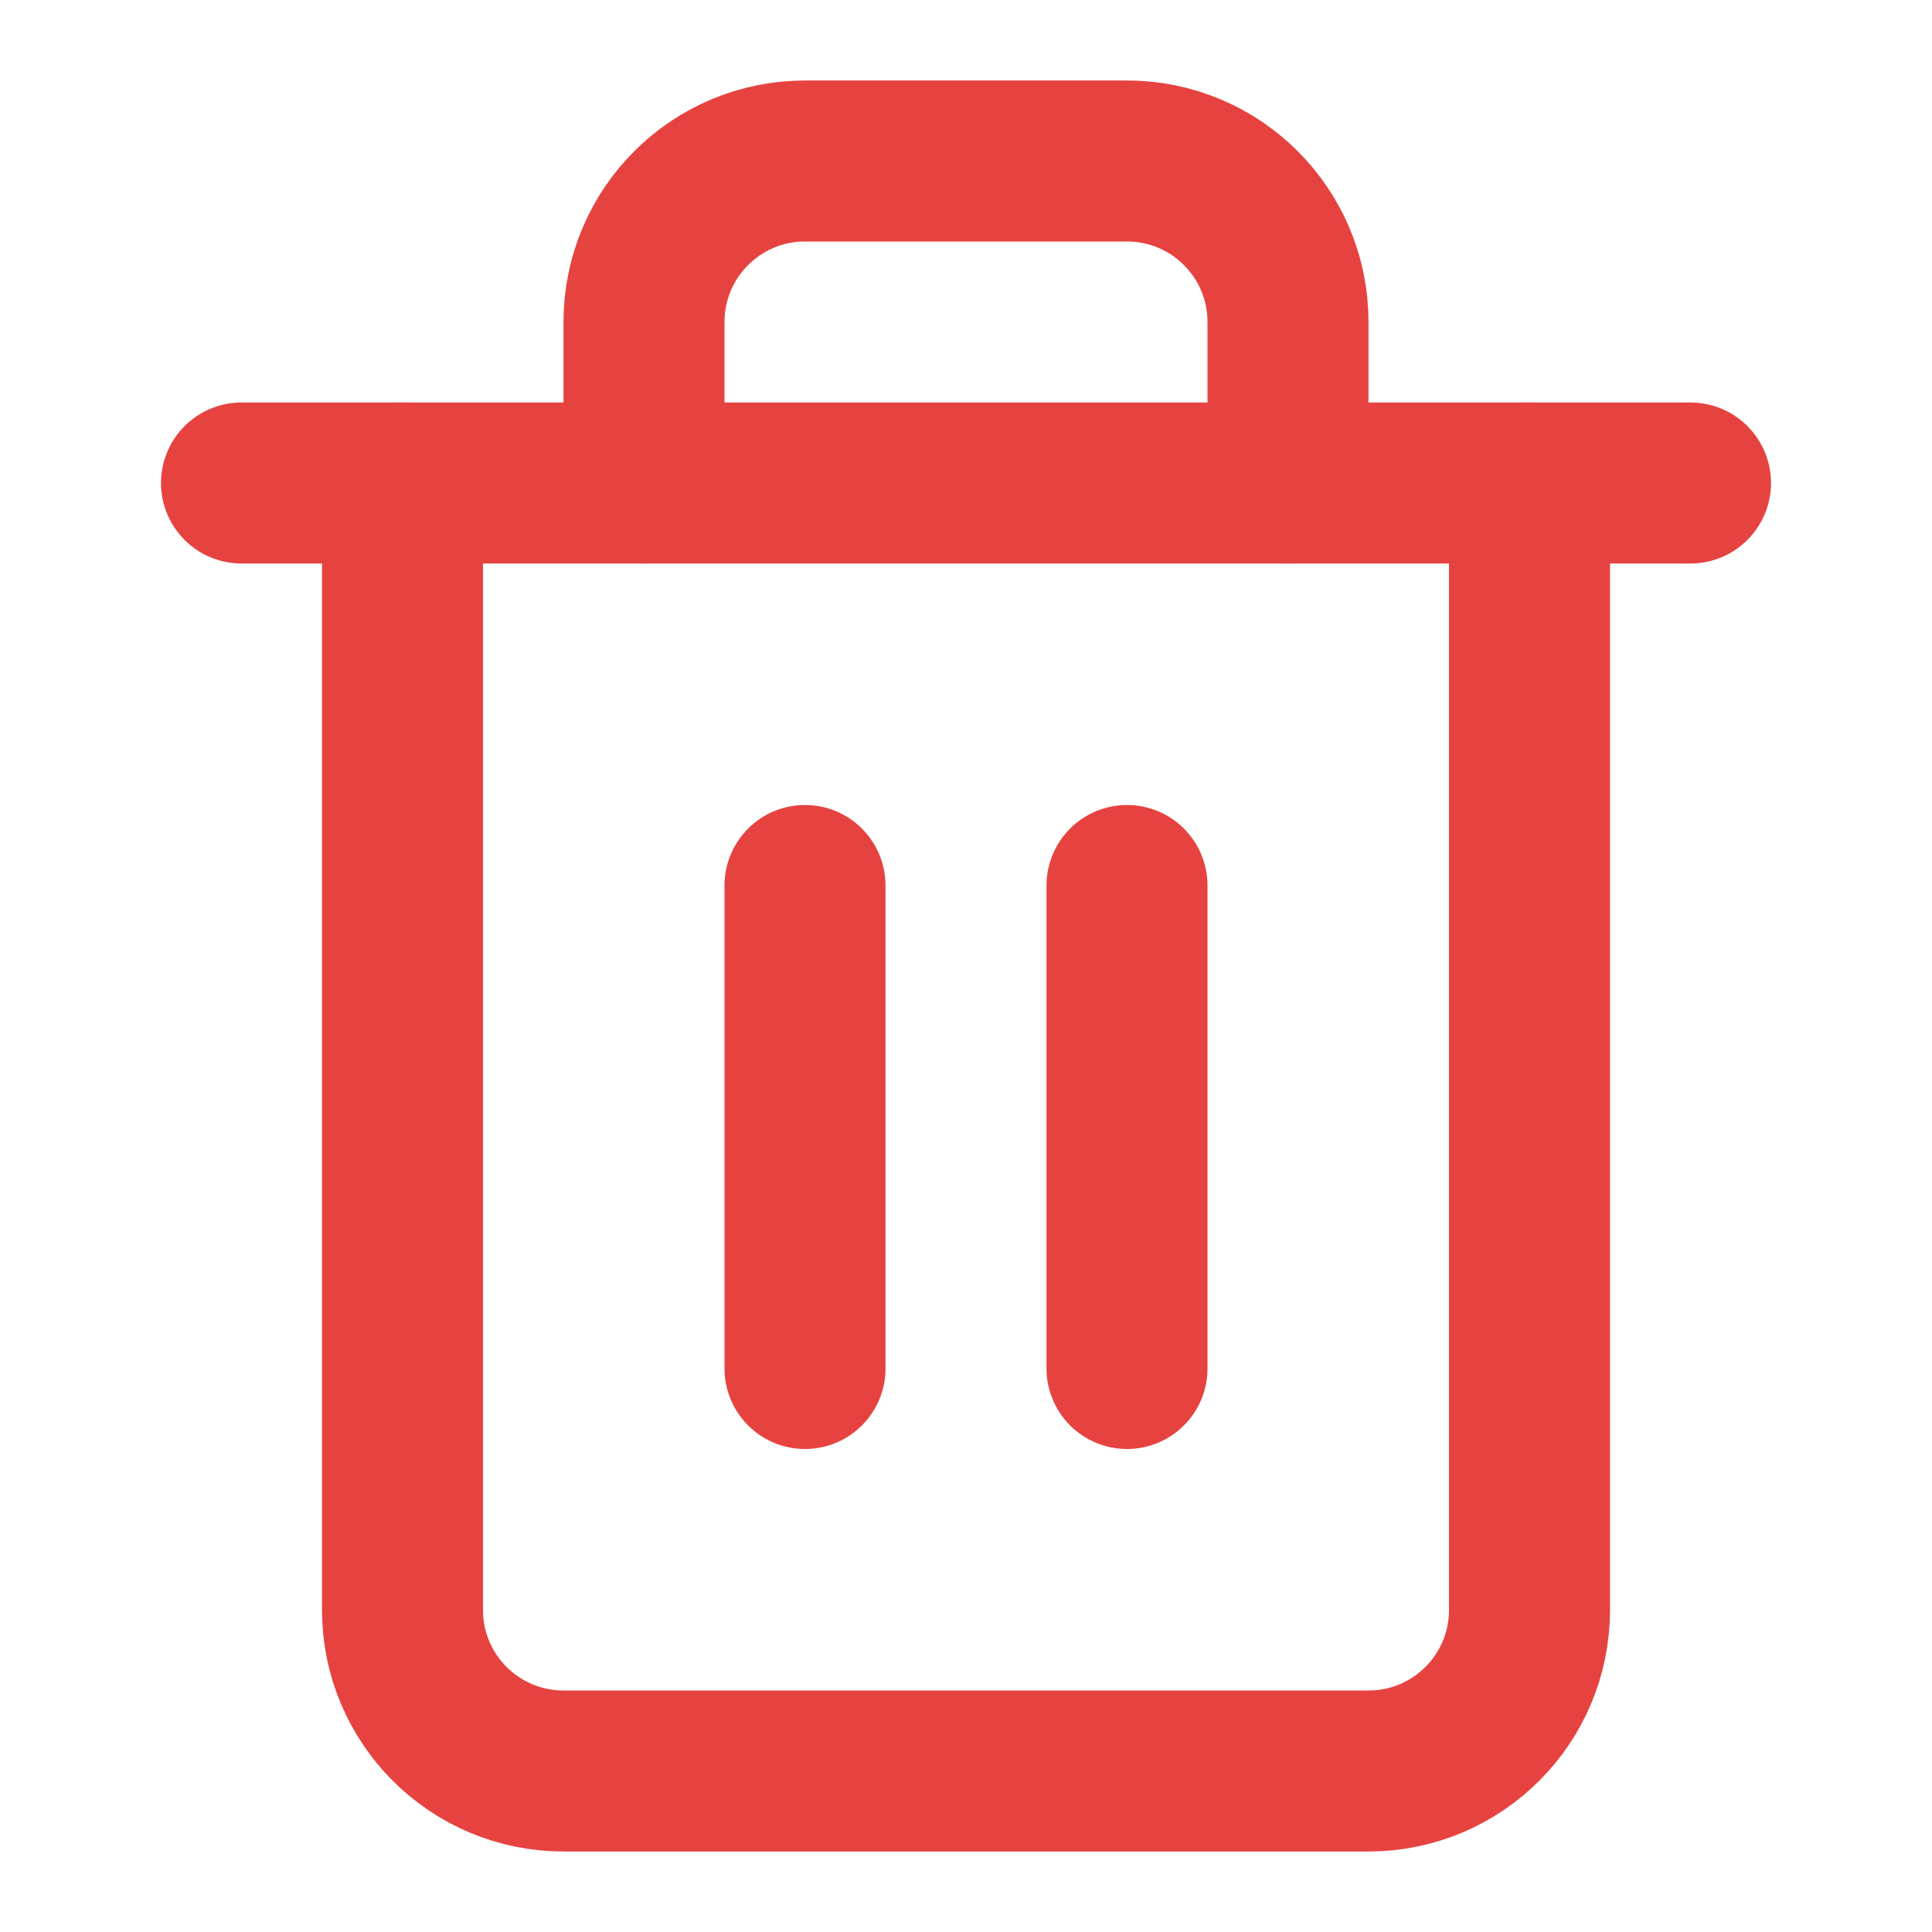
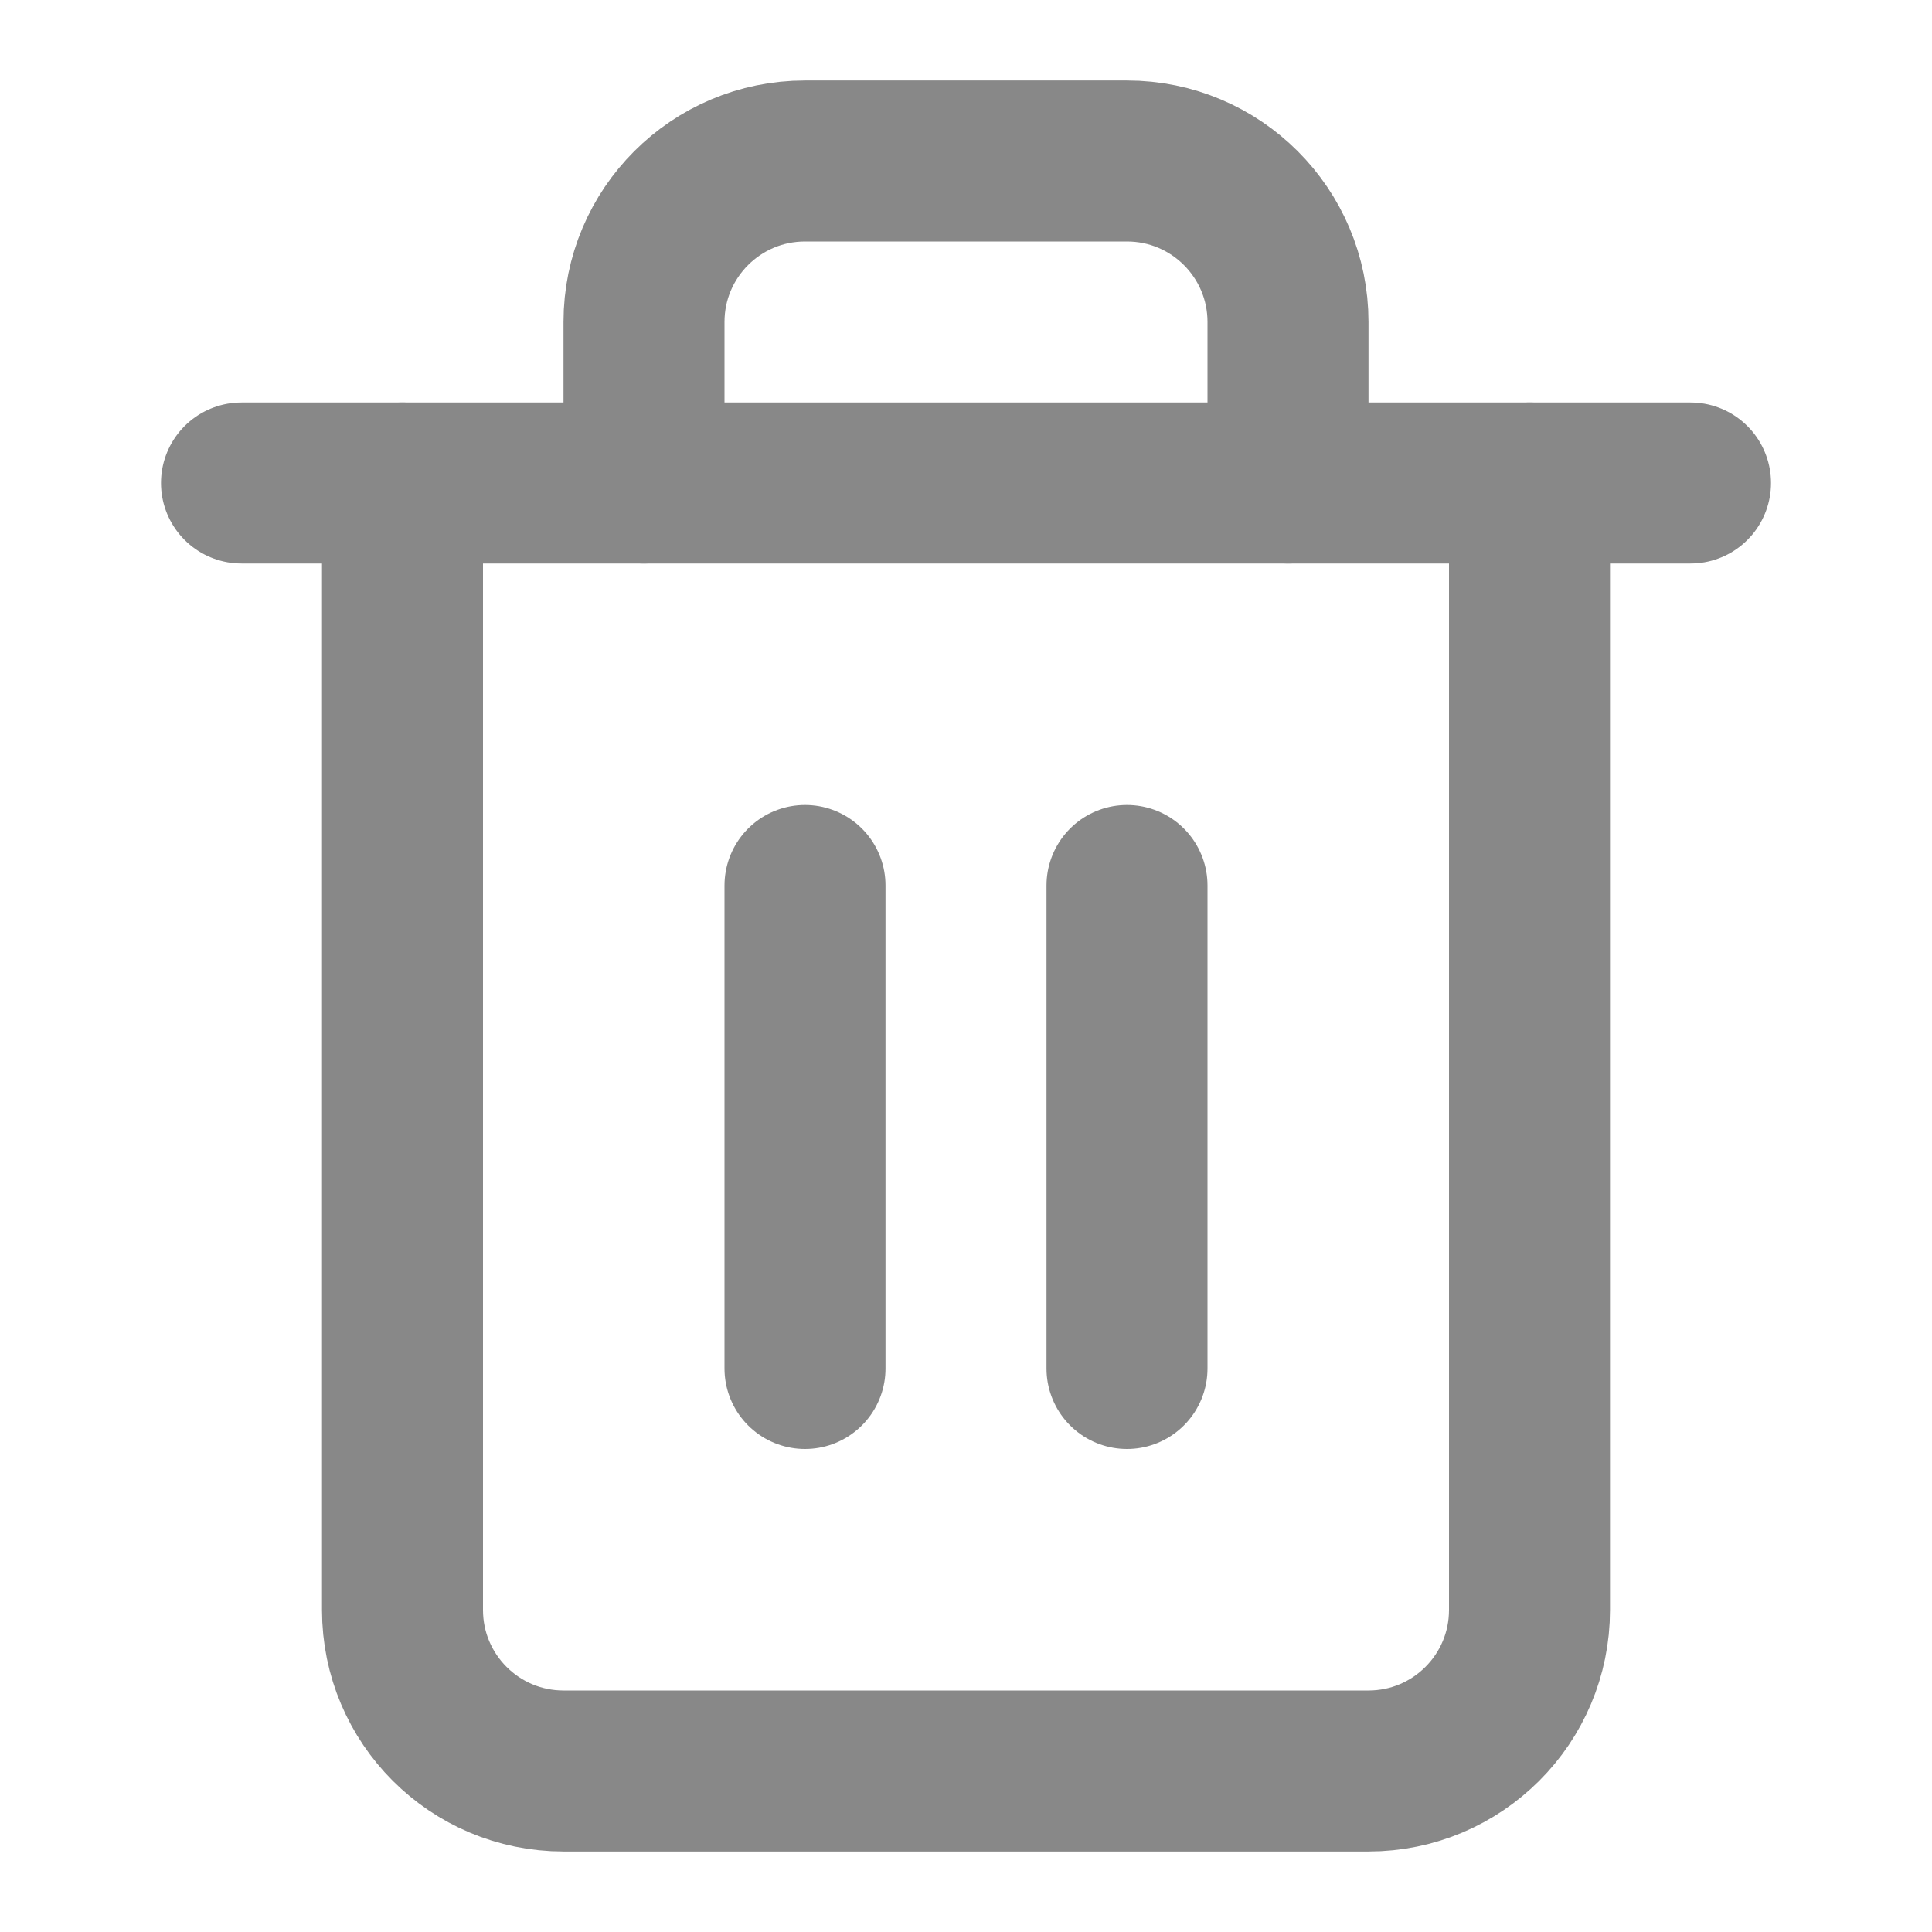
- <svg xmlns="http://www.w3.org/2000/svg" width="24" height="24" viewBox="0 0 24 24" fill="none" stroke="#E64340" stroke-width="2" stroke-linecap="round" stroke-linejoin="round">
+ <svg xmlns="http://www.w3.org/2000/svg" width="24" height="24" viewBox="0 0 24 24" fill="none" stroke="#888888" stroke-width="2" stroke-linecap="round" stroke-linejoin="round">
  <polyline points="3 6 5 6 21 6" />
  <path d="M19 6v14a2 2 0 0 1-2 2H7a2 2 0 0 1-2-2V6m3 0V4a2 2 0 0 1 2-2h4a2 2 0 0 1 2 2v2" />
  <line x1="10" y1="11" x2="10" y2="17" />
  <line x1="14" y1="11" x2="14" y2="17" />
</svg>
